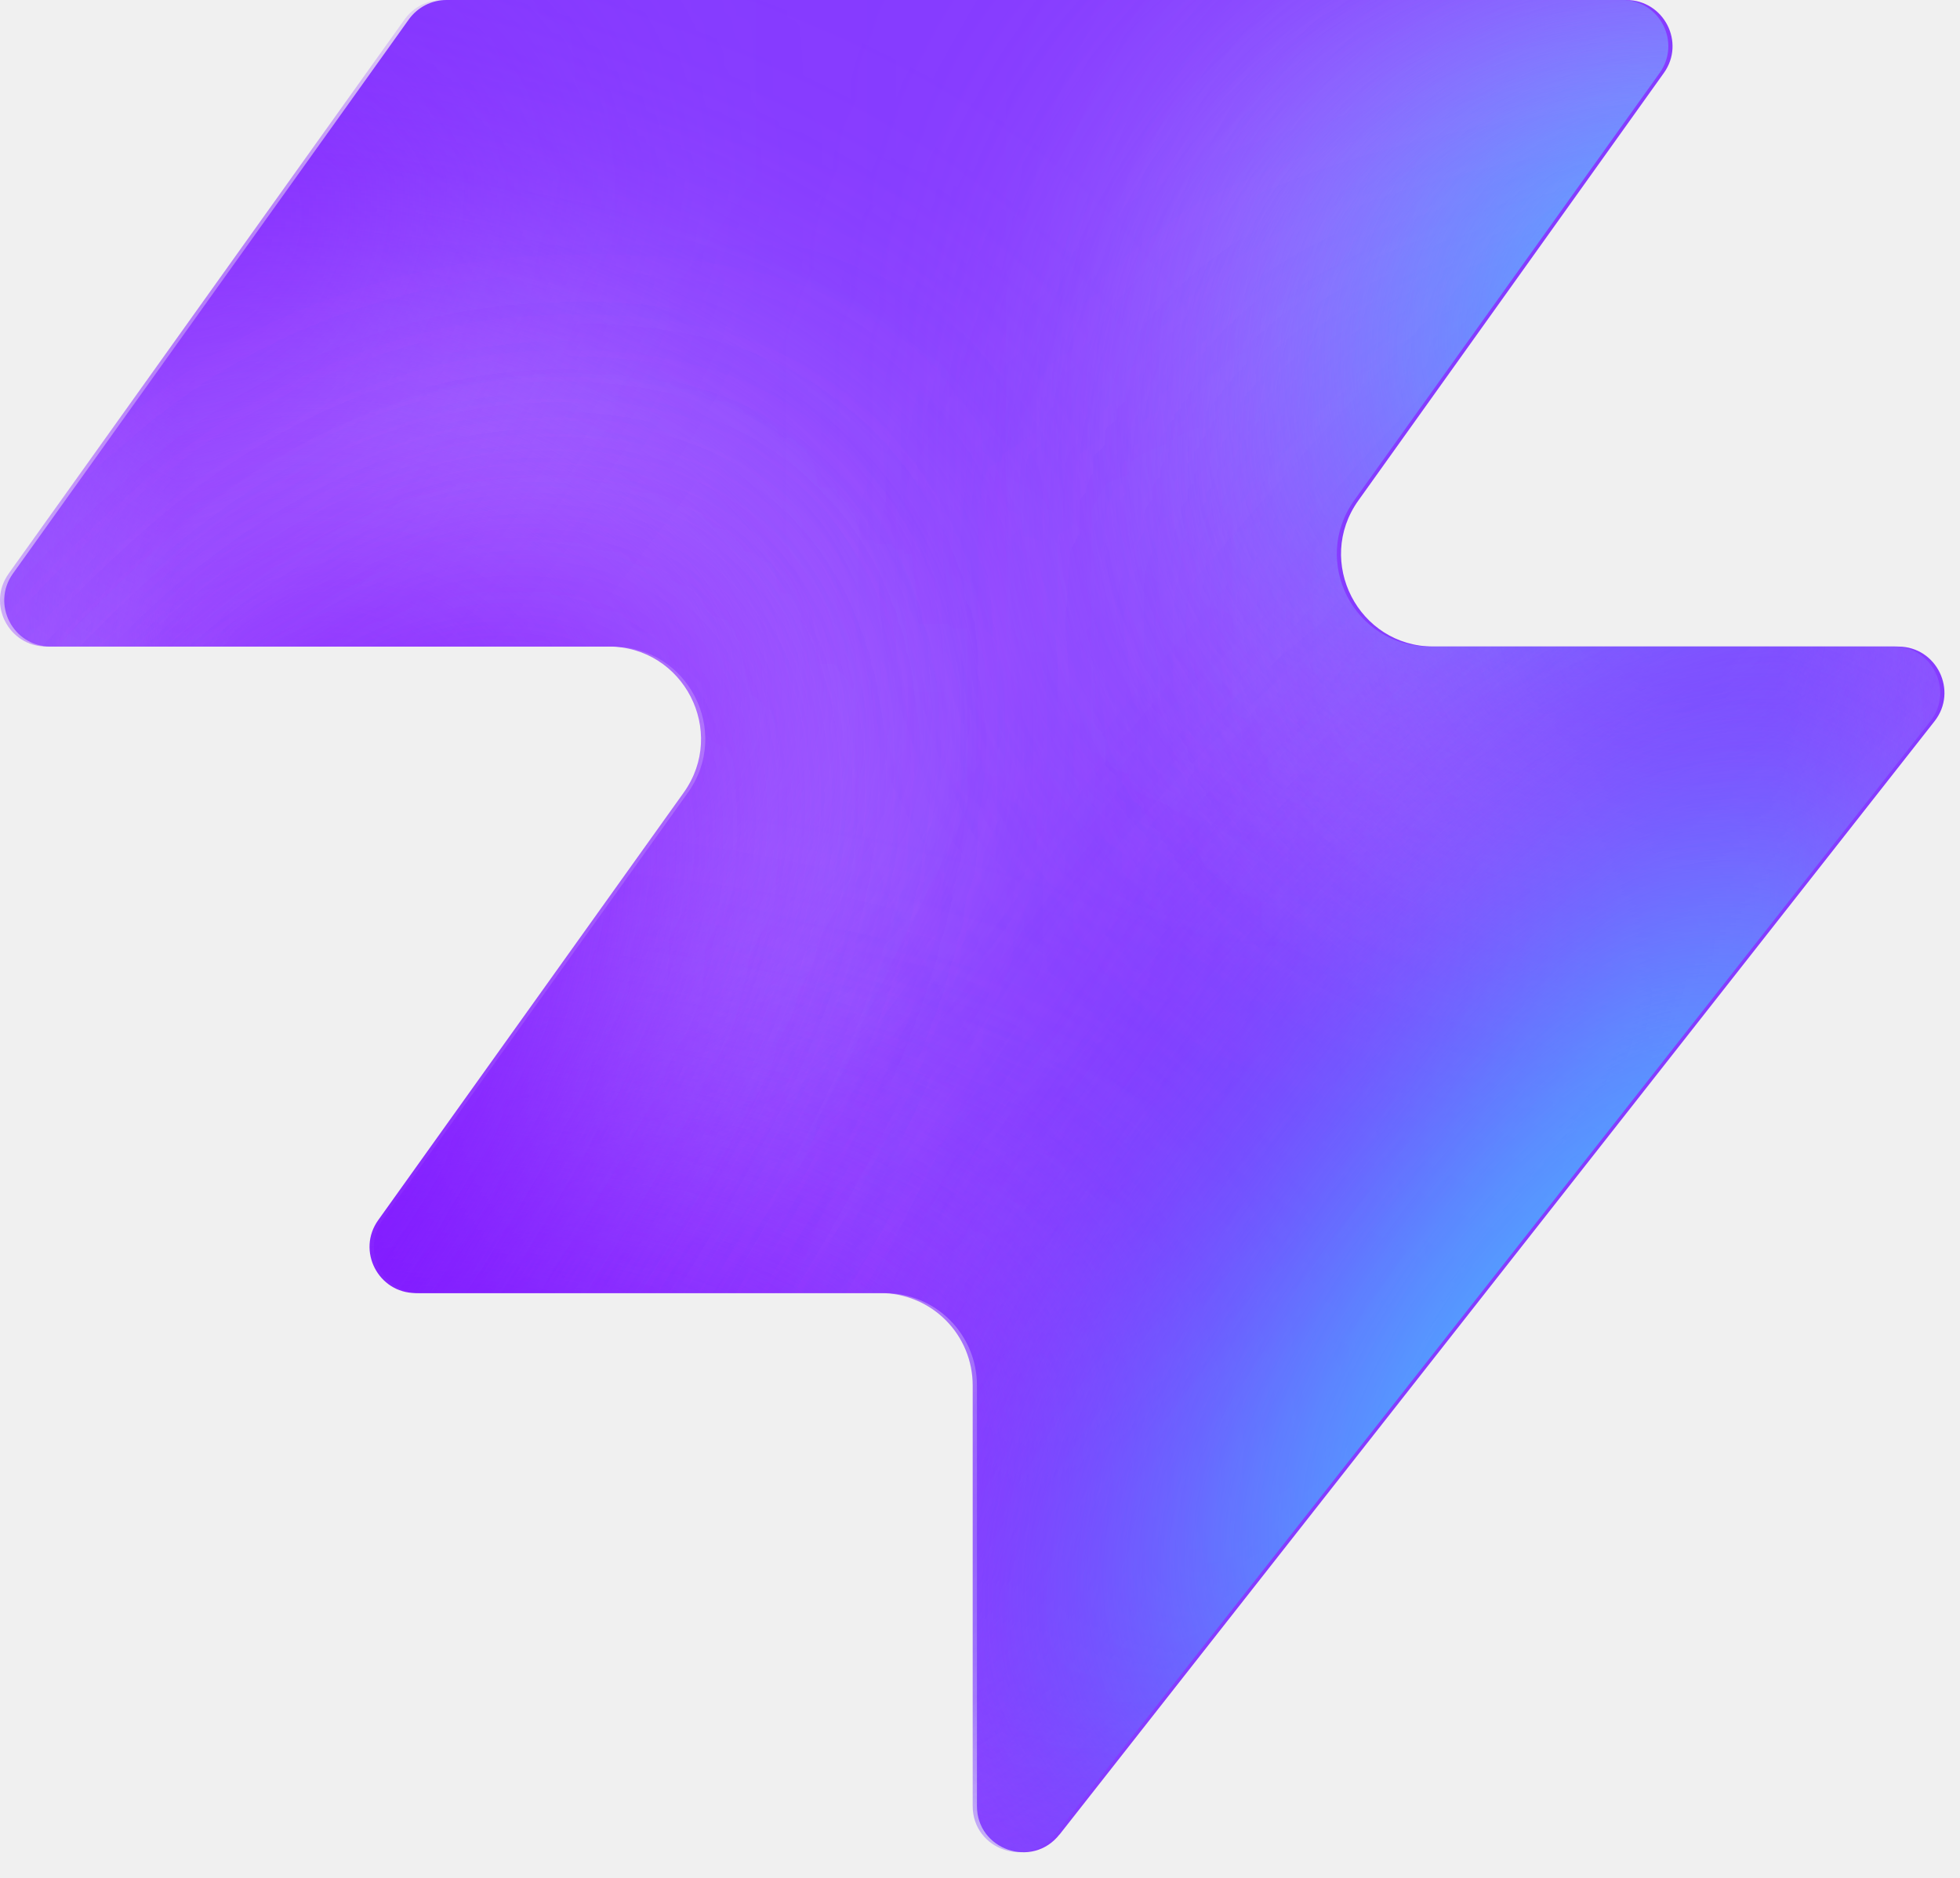
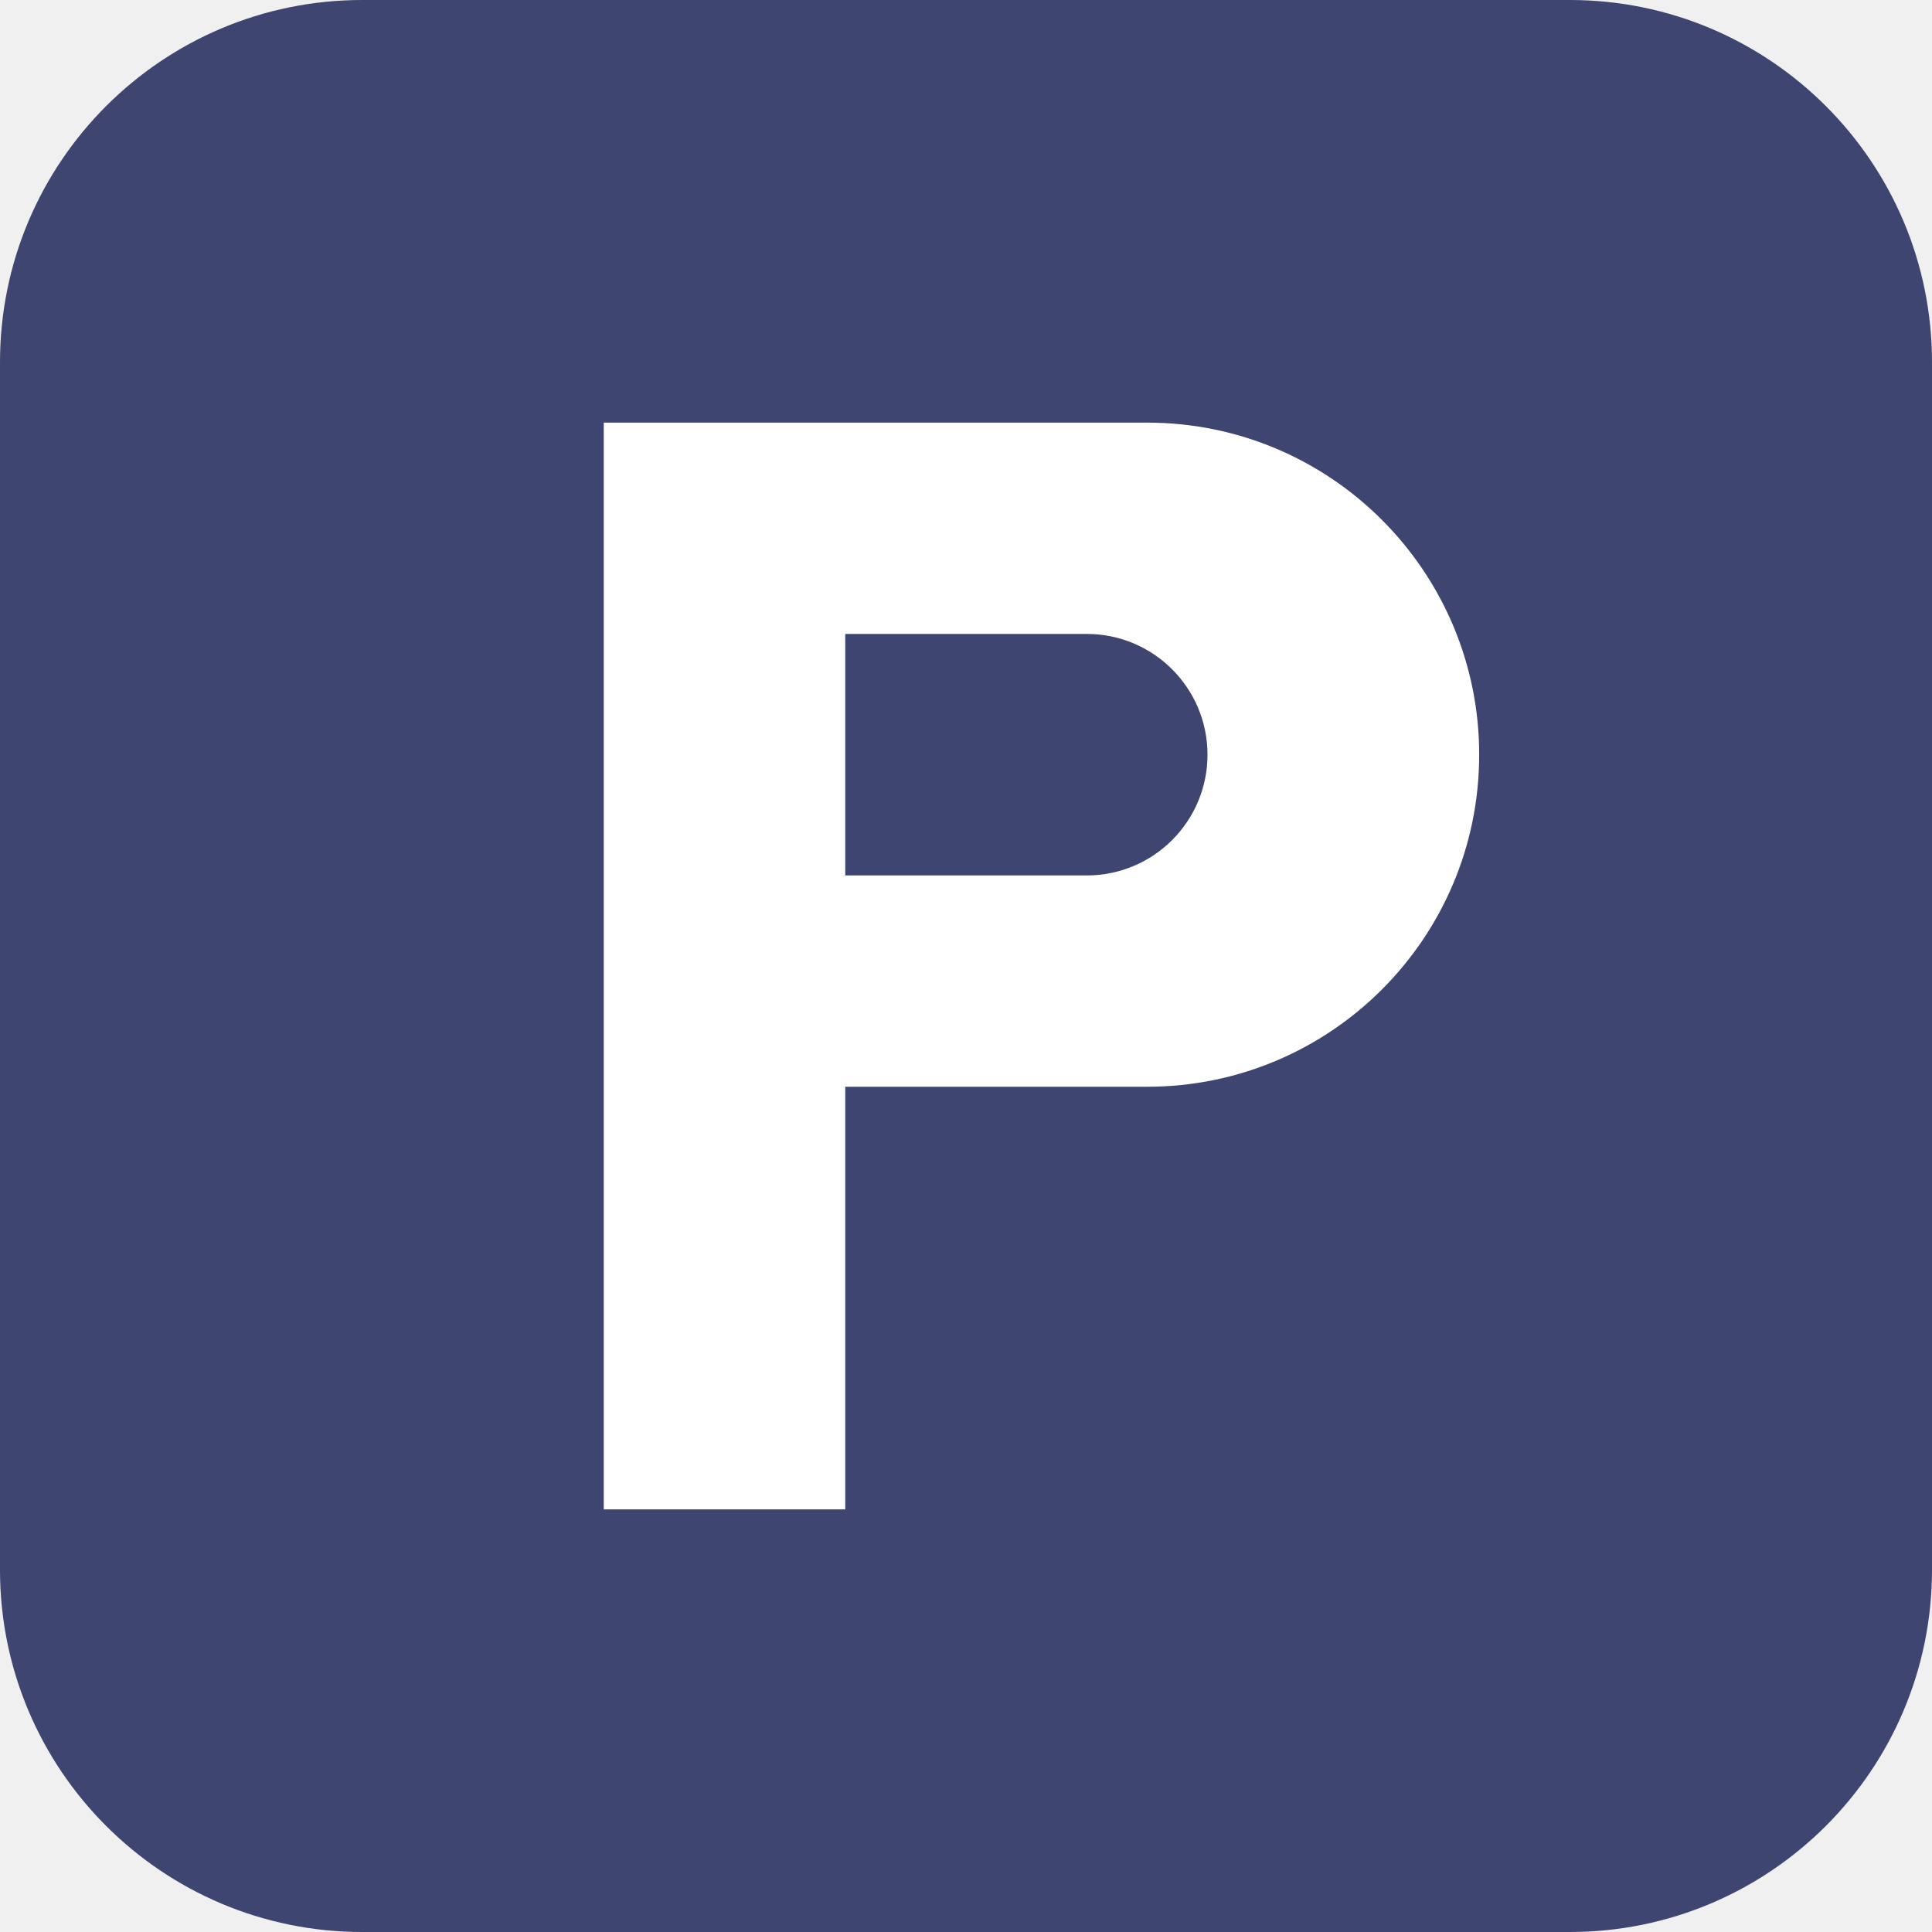
- <svg xmlns="http://www.w3.org/2000/svg" width="48" height="46" fill="none" viewBox="0 0 48 46">
-   <path fill="#863bff" d="M25.946 44.938c-.664.845-2.021.375-2.021-.698V33.937a2.26 2.26 0 0 0-2.262-2.262H10.287c-.92 0-1.456-1.04-.92-1.788l7.48-10.471c1.07-1.497 0-3.578-1.842-3.578H1.237c-.92 0-1.456-1.04-.92-1.788L10.013.474c.214-.297.556-.474.92-.474h28.894c.92 0 1.456 1.04.92 1.788l-7.48 10.471c-1.07 1.498 0 3.579 1.842 3.579h11.377c.943 0 1.473 1.088.89 1.83L25.947 44.94z" style="fill:#863bff;fill:color(display-p3 .525 .23 1);fill-opacity:1" />
-   <mask id="a" width="48" height="46" x="0" y="0" maskUnits="userSpaceOnUse" style="mask-type:alpha">
-     <path fill="#000" d="M25.842 44.938c-.664.844-2.021.375-2.021-.698V33.937a2.26 2.26 0 0 0-2.262-2.262H10.183c-.92 0-1.456-1.04-.92-1.788l7.48-10.471c1.07-1.498 0-3.579-1.842-3.579H1.133c-.92 0-1.456-1.04-.92-1.787L9.91.473c.214-.297.556-.474.92-.474h28.894c.92 0 1.456 1.04.92 1.788l-7.48 10.471c-1.07 1.498 0 3.578 1.842 3.578h11.377c.943 0 1.473 1.088.89 1.832L25.843 44.94z" style="fill:#000;fill-opacity:1" />
-   </mask>
-   <g mask="url(#a)">
-     <g filter="url(#b)">
-       <ellipse cx="5.508" cy="14.704" fill="#ede6ff" rx="5.508" ry="14.704" style="fill:#ede6ff;fill:color(display-p3 .927 .903 1);fill-opacity:1" transform="matrix(.00324 1 1 -.00324 -4.47 31.516)" />
-     </g>
-     <g filter="url(#c)">
-       <ellipse cx="10.399" cy="29.851" fill="#ede6ff" rx="10.399" ry="29.851" style="fill:#ede6ff;fill:color(display-p3 .927 .903 1);fill-opacity:1" transform="matrix(.00324 1 1 -.00324 -39.328 7.883)" />
-     </g>
-     <g filter="url(#d)">
-       <ellipse cx="5.508" cy="30.487" fill="#7e14ff" rx="5.508" ry="30.487" style="fill:#7e14ff;fill:color(display-p3 .492 .077 1);fill-opacity:1" transform="rotate(89.814 -25.913 -14.639)scale(1 -1)" />
-     </g>
-     <g filter="url(#e)">
-       <ellipse cx="5.508" cy="30.599" fill="#7e14ff" rx="5.508" ry="30.599" style="fill:#7e14ff;fill:color(display-p3 .492 .077 1);fill-opacity:1" transform="rotate(89.814 -32.644 -3.334)scale(1 -1)" />
-     </g>
-     <g filter="url(#f)">
-       <ellipse cx="5.508" cy="30.599" fill="#7e14ff" rx="5.508" ry="30.599" style="fill:#7e14ff;fill:color(display-p3 .492 .077 1);fill-opacity:1" transform="matrix(.00324 1 1 -.00324 -34.34 30.47)" />
-     </g>
-     <g filter="url(#g)">
-       <ellipse cx="14.072" cy="22.078" fill="#ede6ff" rx="14.072" ry="22.078" style="fill:#ede6ff;fill:color(display-p3 .927 .903 1);fill-opacity:1" transform="rotate(93.35 24.506 48.493)scale(-1 1)" />
-     </g>
-     <g filter="url(#h)">
-       <ellipse cx="3.47" cy="21.501" fill="#7e14ff" rx="3.47" ry="21.501" style="fill:#7e14ff;fill:color(display-p3 .492 .077 1);fill-opacity:1" transform="rotate(89.009 28.708 47.59)scale(-1 1)" />
-     </g>
-     <g filter="url(#i)">
-       <ellipse cx="3.47" cy="21.501" fill="#7e14ff" rx="3.47" ry="21.501" style="fill:#7e14ff;fill:color(display-p3 .492 .077 1);fill-opacity:1" transform="rotate(89.009 28.708 47.59)scale(-1 1)" />
-     </g>
-     <g filter="url(#j)">
-       <ellipse cx=".387" cy="8.972" fill="#7e14ff" rx="4.407" ry="29.108" style="fill:#7e14ff;fill:color(display-p3 .492 .077 1);fill-opacity:1" transform="rotate(39.51 .387 8.972)" />
-     </g>
-     <g filter="url(#k)">
-       <ellipse cx="47.523" cy="-6.092" fill="#7e14ff" rx="4.407" ry="29.108" style="fill:#7e14ff;fill:color(display-p3 .492 .077 1);fill-opacity:1" transform="rotate(37.892 47.523 -6.092)" />
-     </g>
-     <g filter="url(#l)">
-       <ellipse cx="41.412" cy="6.333" fill="#47bfff" rx="5.971" ry="9.665" style="fill:#47bfff;fill:color(display-p3 .28 .748 1);fill-opacity:1" transform="rotate(37.892 41.412 6.333)" />
-     </g>
-     <g filter="url(#m)">
-       <ellipse cx="-1.879" cy="38.332" fill="#7e14ff" rx="4.407" ry="29.108" style="fill:#7e14ff;fill:color(display-p3 .492 .077 1);fill-opacity:1" transform="rotate(37.892 -1.88 38.332)" />
-     </g>
-     <g filter="url(#n)">
-       <ellipse cx="-1.879" cy="38.332" fill="#7e14ff" rx="4.407" ry="29.108" style="fill:#7e14ff;fill:color(display-p3 .492 .077 1);fill-opacity:1" transform="rotate(37.892 -1.88 38.332)" />
-     </g>
-     <g filter="url(#o)">
-       <ellipse cx="35.651" cy="29.907" fill="#7e14ff" rx="4.407" ry="29.108" style="fill:#7e14ff;fill:color(display-p3 .492 .077 1);fill-opacity:1" transform="rotate(37.892 35.651 29.907)" />
-     </g>
-     <g filter="url(#p)">
-       <ellipse cx="38.418" cy="32.4" fill="#47bfff" rx="5.971" ry="15.297" style="fill:#47bfff;fill:color(display-p3 .28 .748 1);fill-opacity:1" transform="rotate(37.892 38.418 32.4)" />
-     </g>
-   </g>
-   <defs>
-     <filter id="b" width="60.045" height="41.654" x="-19.77" y="16.149" color-interpolation-filters="sRGB" filterUnits="userSpaceOnUse">
-       <feFlood flood-opacity="0" result="BackgroundImageFix" />
-       <feBlend in="SourceGraphic" in2="BackgroundImageFix" result="shape" />
-       <feGaussianBlur result="effect1_foregroundBlur_2002_17158" stdDeviation="7.659" />
-     </filter>
-     <filter id="c" width="90.34" height="51.437" x="-54.613" y="-7.533" color-interpolation-filters="sRGB" filterUnits="userSpaceOnUse">
-       <feFlood flood-opacity="0" result="BackgroundImageFix" />
-       <feBlend in="SourceGraphic" in2="BackgroundImageFix" result="shape" />
-       <feGaussianBlur result="effect1_foregroundBlur_2002_17158" stdDeviation="7.659" />
-     </filter>
-     <filter id="d" width="79.355" height="29.4" x="-49.64" y="2.03" color-interpolation-filters="sRGB" filterUnits="userSpaceOnUse">
-       <feFlood flood-opacity="0" result="BackgroundImageFix" />
-       <feBlend in="SourceGraphic" in2="BackgroundImageFix" result="shape" />
-       <feGaussianBlur result="effect1_foregroundBlur_2002_17158" stdDeviation="4.596" />
-     </filter>
-     <filter id="e" width="79.579" height="29.4" x="-45.045" y="20.029" color-interpolation-filters="sRGB" filterUnits="userSpaceOnUse">
-       <feFlood flood-opacity="0" result="BackgroundImageFix" />
-       <feBlend in="SourceGraphic" in2="BackgroundImageFix" result="shape" />
-       <feGaussianBlur result="effect1_foregroundBlur_2002_17158" stdDeviation="4.596" />
-     </filter>
-     <filter id="f" width="79.579" height="29.4" x="-43.513" y="21.178" color-interpolation-filters="sRGB" filterUnits="userSpaceOnUse">
-       <feFlood flood-opacity="0" result="BackgroundImageFix" />
-       <feBlend in="SourceGraphic" in2="BackgroundImageFix" result="shape" />
-       <feGaussianBlur result="effect1_foregroundBlur_2002_17158" stdDeviation="4.596" />
-     </filter>
-     <filter id="g" width="74.749" height="58.852" x="15.756" y="-17.901" color-interpolation-filters="sRGB" filterUnits="userSpaceOnUse">
-       <feFlood flood-opacity="0" result="BackgroundImageFix" />
-       <feBlend in="SourceGraphic" in2="BackgroundImageFix" result="shape" />
-       <feGaussianBlur result="effect1_foregroundBlur_2002_17158" stdDeviation="7.659" />
-     </filter>
-     <filter id="h" width="61.377" height="25.362" x="23.548" y="2.284" color-interpolation-filters="sRGB" filterUnits="userSpaceOnUse">
-       <feFlood flood-opacity="0" result="BackgroundImageFix" />
-       <feBlend in="SourceGraphic" in2="BackgroundImageFix" result="shape" />
-       <feGaussianBlur result="effect1_foregroundBlur_2002_17158" stdDeviation="4.596" />
-     </filter>
-     <filter id="i" width="61.377" height="25.362" x="23.548" y="2.284" color-interpolation-filters="sRGB" filterUnits="userSpaceOnUse">
-       <feFlood flood-opacity="0" result="BackgroundImageFix" />
-       <feBlend in="SourceGraphic" in2="BackgroundImageFix" result="shape" />
-       <feGaussianBlur result="effect1_foregroundBlur_2002_17158" stdDeviation="4.596" />
-     </filter>
-     <filter id="j" width="56.045" height="63.649" x="-27.636" y="-22.853" color-interpolation-filters="sRGB" filterUnits="userSpaceOnUse">
-       <feFlood flood-opacity="0" result="BackgroundImageFix" />
-       <feBlend in="SourceGraphic" in2="BackgroundImageFix" result="shape" />
-       <feGaussianBlur result="effect1_foregroundBlur_2002_17158" stdDeviation="4.596" />
-     </filter>
-     <filter id="k" width="54.814" height="64.646" x="20.116" y="-38.415" color-interpolation-filters="sRGB" filterUnits="userSpaceOnUse">
-       <feFlood flood-opacity="0" result="BackgroundImageFix" />
-       <feBlend in="SourceGraphic" in2="BackgroundImageFix" result="shape" />
-       <feGaussianBlur result="effect1_foregroundBlur_2002_17158" stdDeviation="4.596" />
-     </filter>
-     <filter id="l" width="33.541" height="35.313" x="24.641" y="-11.323" color-interpolation-filters="sRGB" filterUnits="userSpaceOnUse">
-       <feFlood flood-opacity="0" result="BackgroundImageFix" />
-       <feBlend in="SourceGraphic" in2="BackgroundImageFix" result="shape" />
-       <feGaussianBlur result="effect1_foregroundBlur_2002_17158" stdDeviation="4.596" />
-     </filter>
-     <filter id="m" width="54.814" height="64.646" x="-29.286" y="6.009" color-interpolation-filters="sRGB" filterUnits="userSpaceOnUse">
-       <feFlood flood-opacity="0" result="BackgroundImageFix" />
-       <feBlend in="SourceGraphic" in2="BackgroundImageFix" result="shape" />
-       <feGaussianBlur result="effect1_foregroundBlur_2002_17158" stdDeviation="4.596" />
-     </filter>
-     <filter id="n" width="54.814" height="64.646" x="-29.286" y="6.009" color-interpolation-filters="sRGB" filterUnits="userSpaceOnUse">
-       <feFlood flood-opacity="0" result="BackgroundImageFix" />
-       <feBlend in="SourceGraphic" in2="BackgroundImageFix" result="shape" />
-       <feGaussianBlur result="effect1_foregroundBlur_2002_17158" stdDeviation="4.596" />
-     </filter>
-     <filter id="o" width="54.814" height="64.646" x="8.244" y="-2.416" color-interpolation-filters="sRGB" filterUnits="userSpaceOnUse">
-       <feFlood flood-opacity="0" result="BackgroundImageFix" />
-       <feBlend in="SourceGraphic" in2="BackgroundImageFix" result="shape" />
-       <feGaussianBlur result="effect1_foregroundBlur_2002_17158" stdDeviation="4.596" />
-     </filter>
-     <filter id="p" width="39.409" height="43.623" x="18.713" y="10.588" color-interpolation-filters="sRGB" filterUnits="userSpaceOnUse">
-       <feFlood flood-opacity="0" result="BackgroundImageFix" />
-       <feBlend in="SourceGraphic" in2="BackgroundImageFix" result="shape" />
-       <feGaussianBlur result="effect1_foregroundBlur_2002_17158" stdDeviation="4.596" />
-     </filter>
-   </defs>
+ <svg xmlns="http://www.w3.org/2000/svg" viewBox="0 0 32 32" width="32" height="32">
+   <rect width="32" height="32" rx="6" fill="#3d4570" />
+   <path d="M 10 7 H 19 A 5.5 5.5 0 0 1 19 18 H 14 V 25 H 10 Z M 14 10.5 V 14.5 H 18 A 2 2 0 0 0 18 10.5 Z" fill="#ffffff" fill-rule="evenodd" />
</svg>
